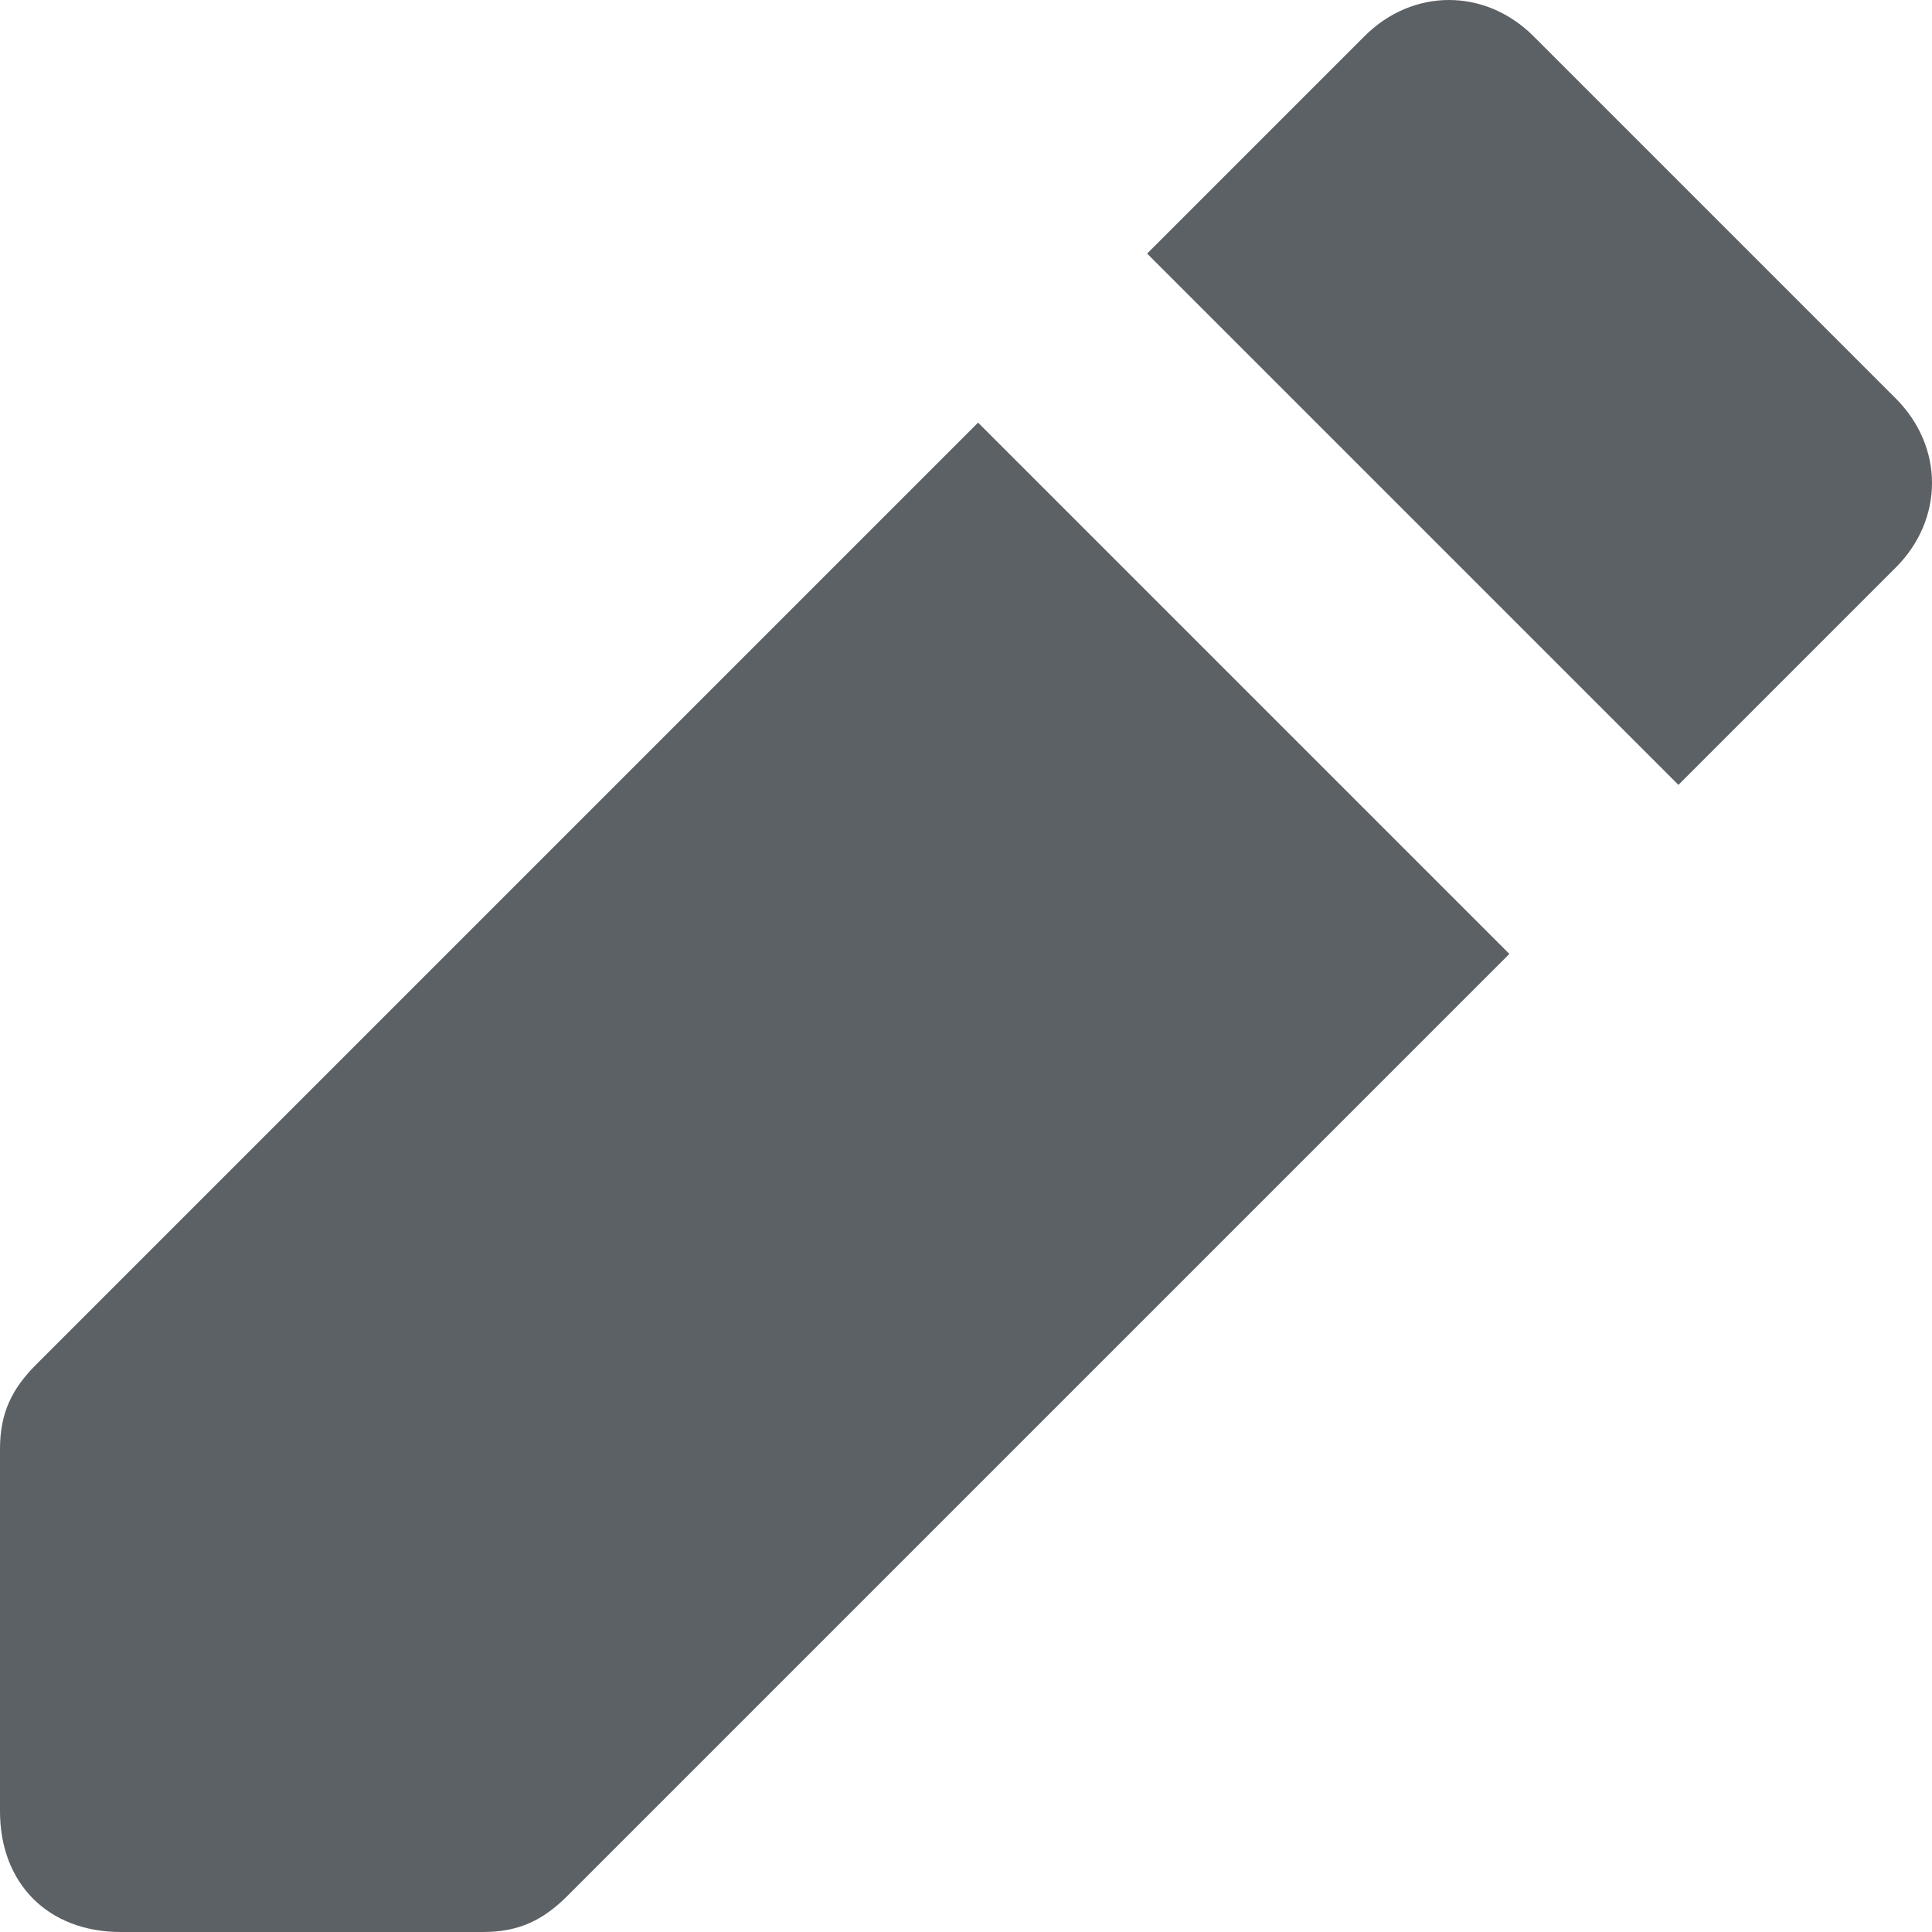
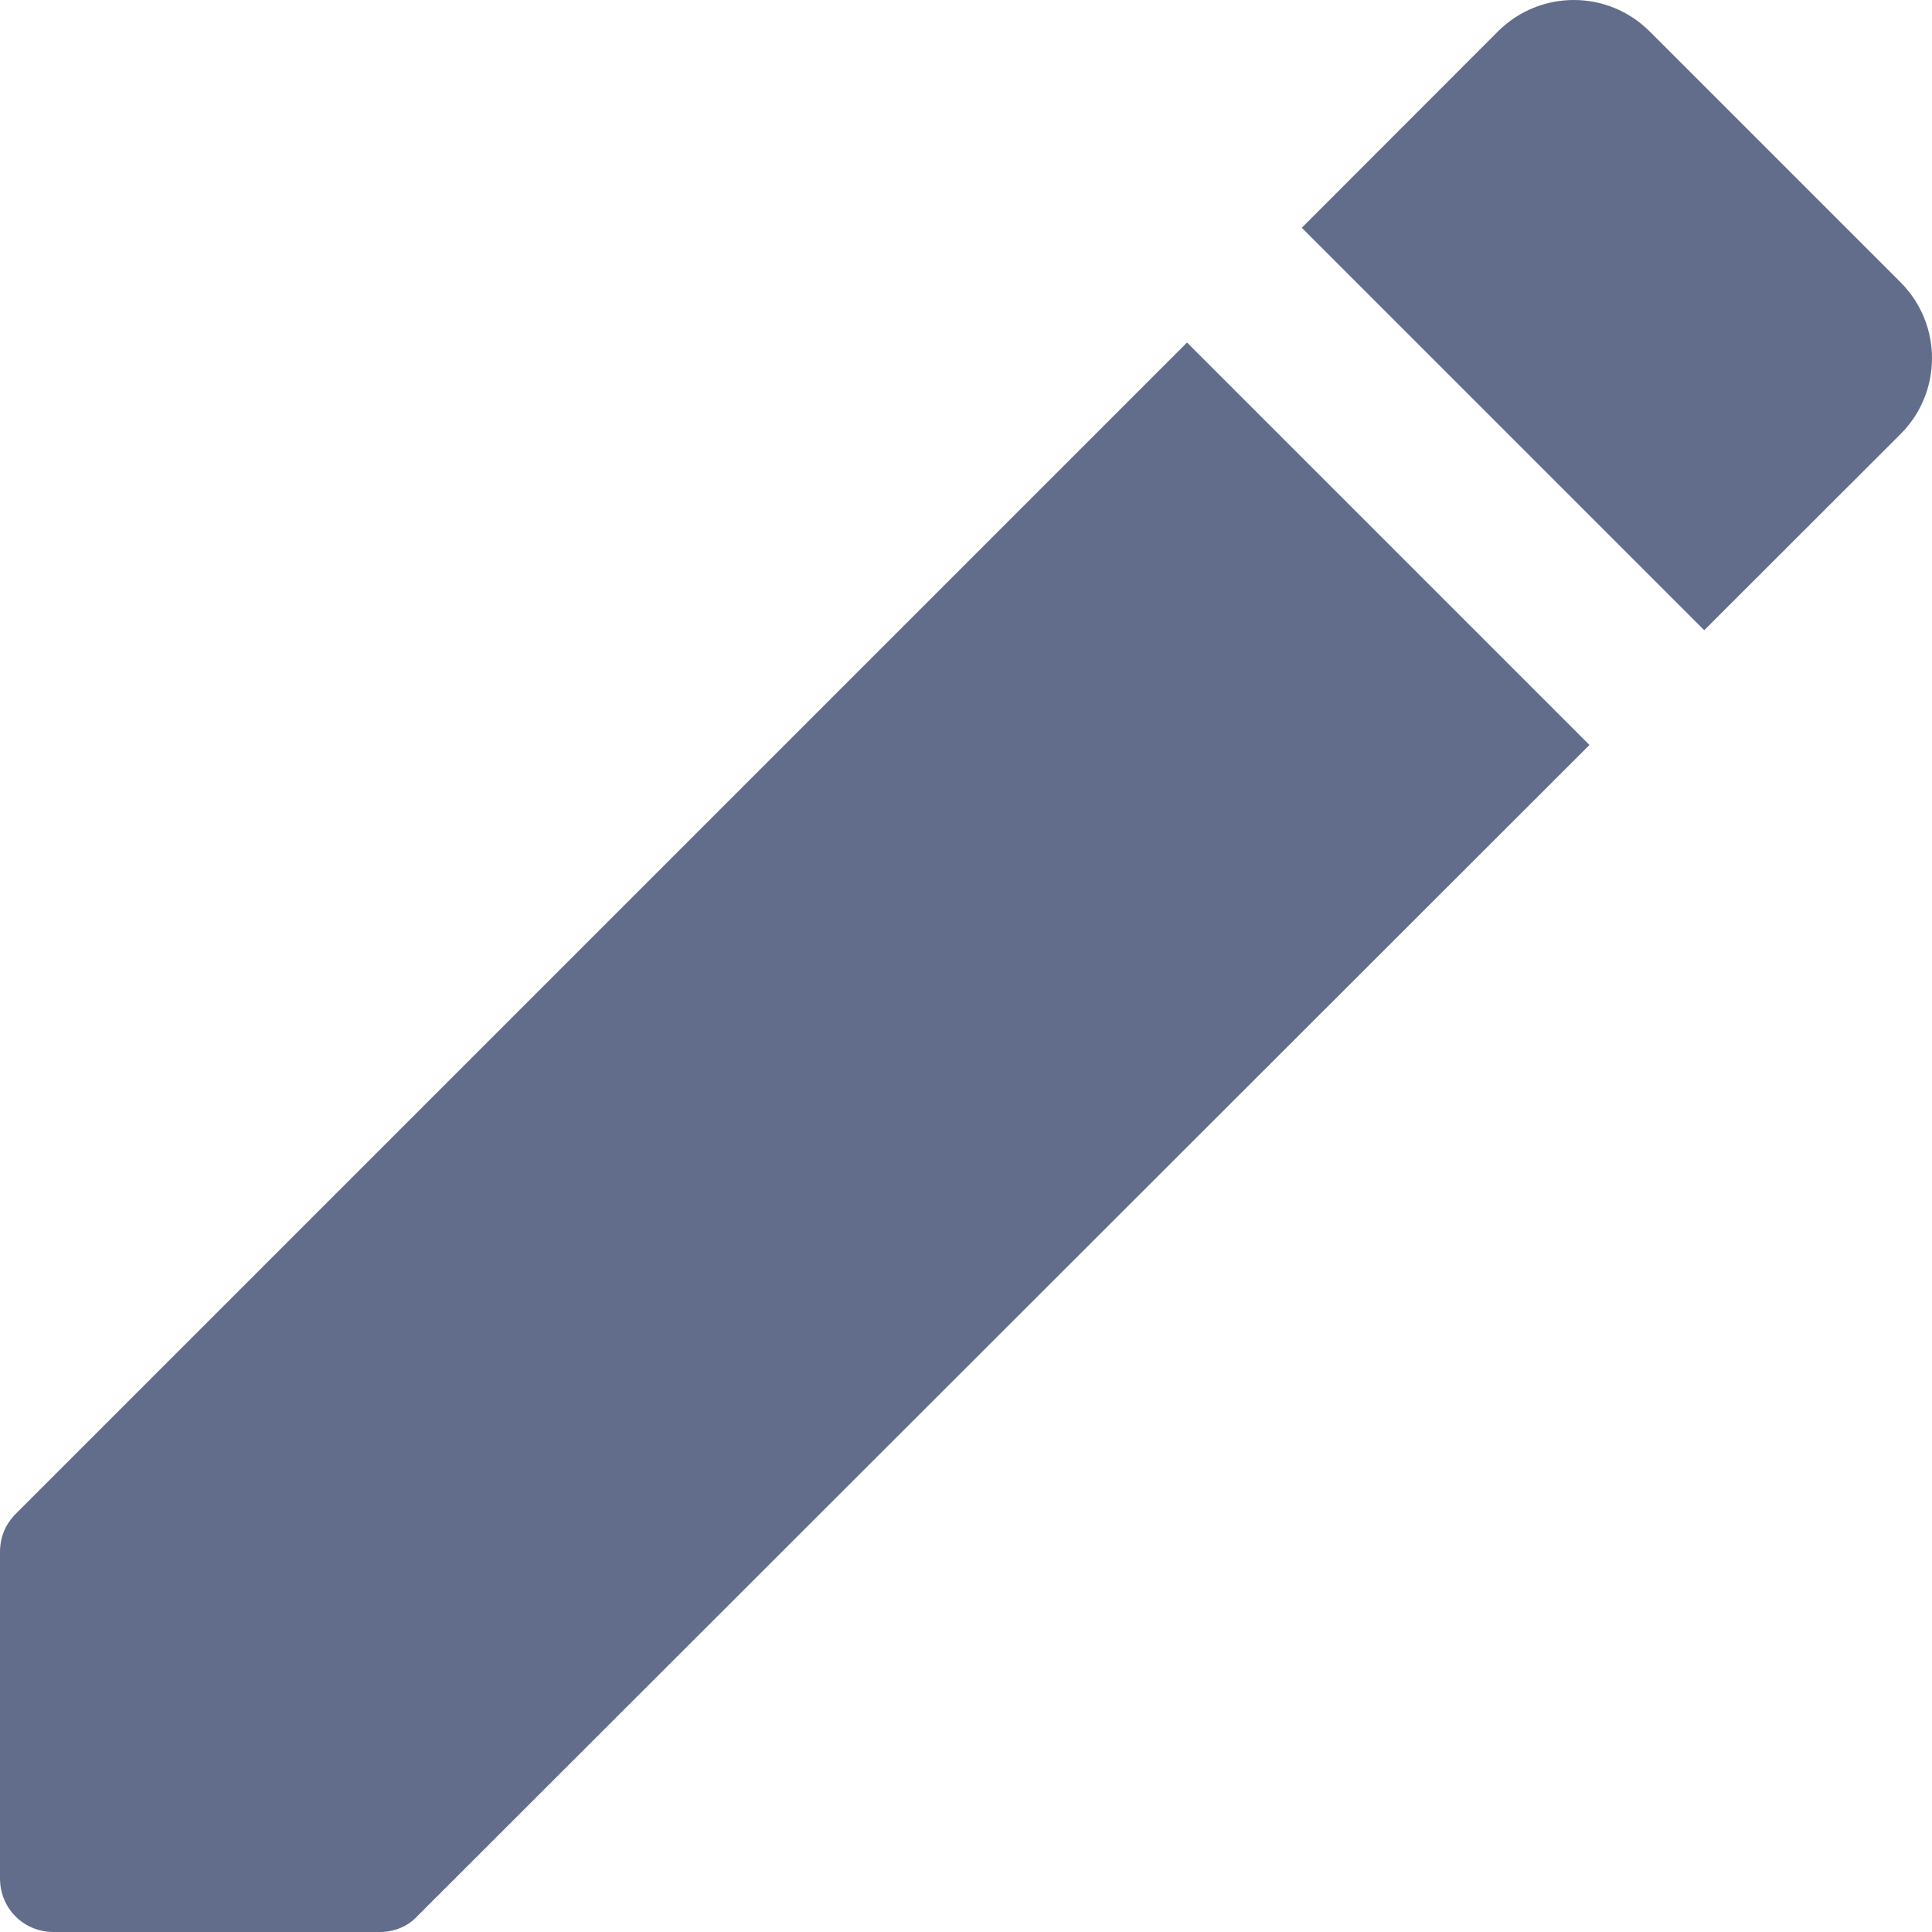
- <svg xmlns="http://www.w3.org/2000/svg" width="12" height="12" viewBox="0 0 12 12" fill="none">
-   <path d="M6.075 2.625L9.375 5.925L3.525 11.775C3.375 11.925 3.225 12 3 12H0.75C0.3 12 0 11.7 0 11.25V9C0 8.775 0.075 8.625 0.225 8.475L6.075 2.625ZM11.775 2.475C12.075 2.775 12.075 3.225 11.775 3.525L10.425 4.875L7.125 1.575L8.475 0.225C8.775 -0.075 9.225 -0.075 9.525 0.225L11.775 2.475Z" fill="#5C6166" />
+ <svg xmlns="http://www.w3.org/2000/svg" width="10" height="10" viewBox="0 0 10 10" fill="none">
+   <path d="M0 8.034V9.722C0 9.878 0.122 10 0.278 10H1.966C2.039 10 2.111 9.972 2.161 9.917L8.227 3.856L6.144 1.773L0.083 7.834C0.028 7.889 0 7.956 0 8.034ZM9.838 2.246C10.054 2.029 10.054 1.679 9.838 1.462L8.538 0.162C8.321 -0.054 7.971 -0.054 7.754 0.162L6.738 1.179L8.821 3.262L9.838 2.246Z" fill="#616D8B" />
</svg>
